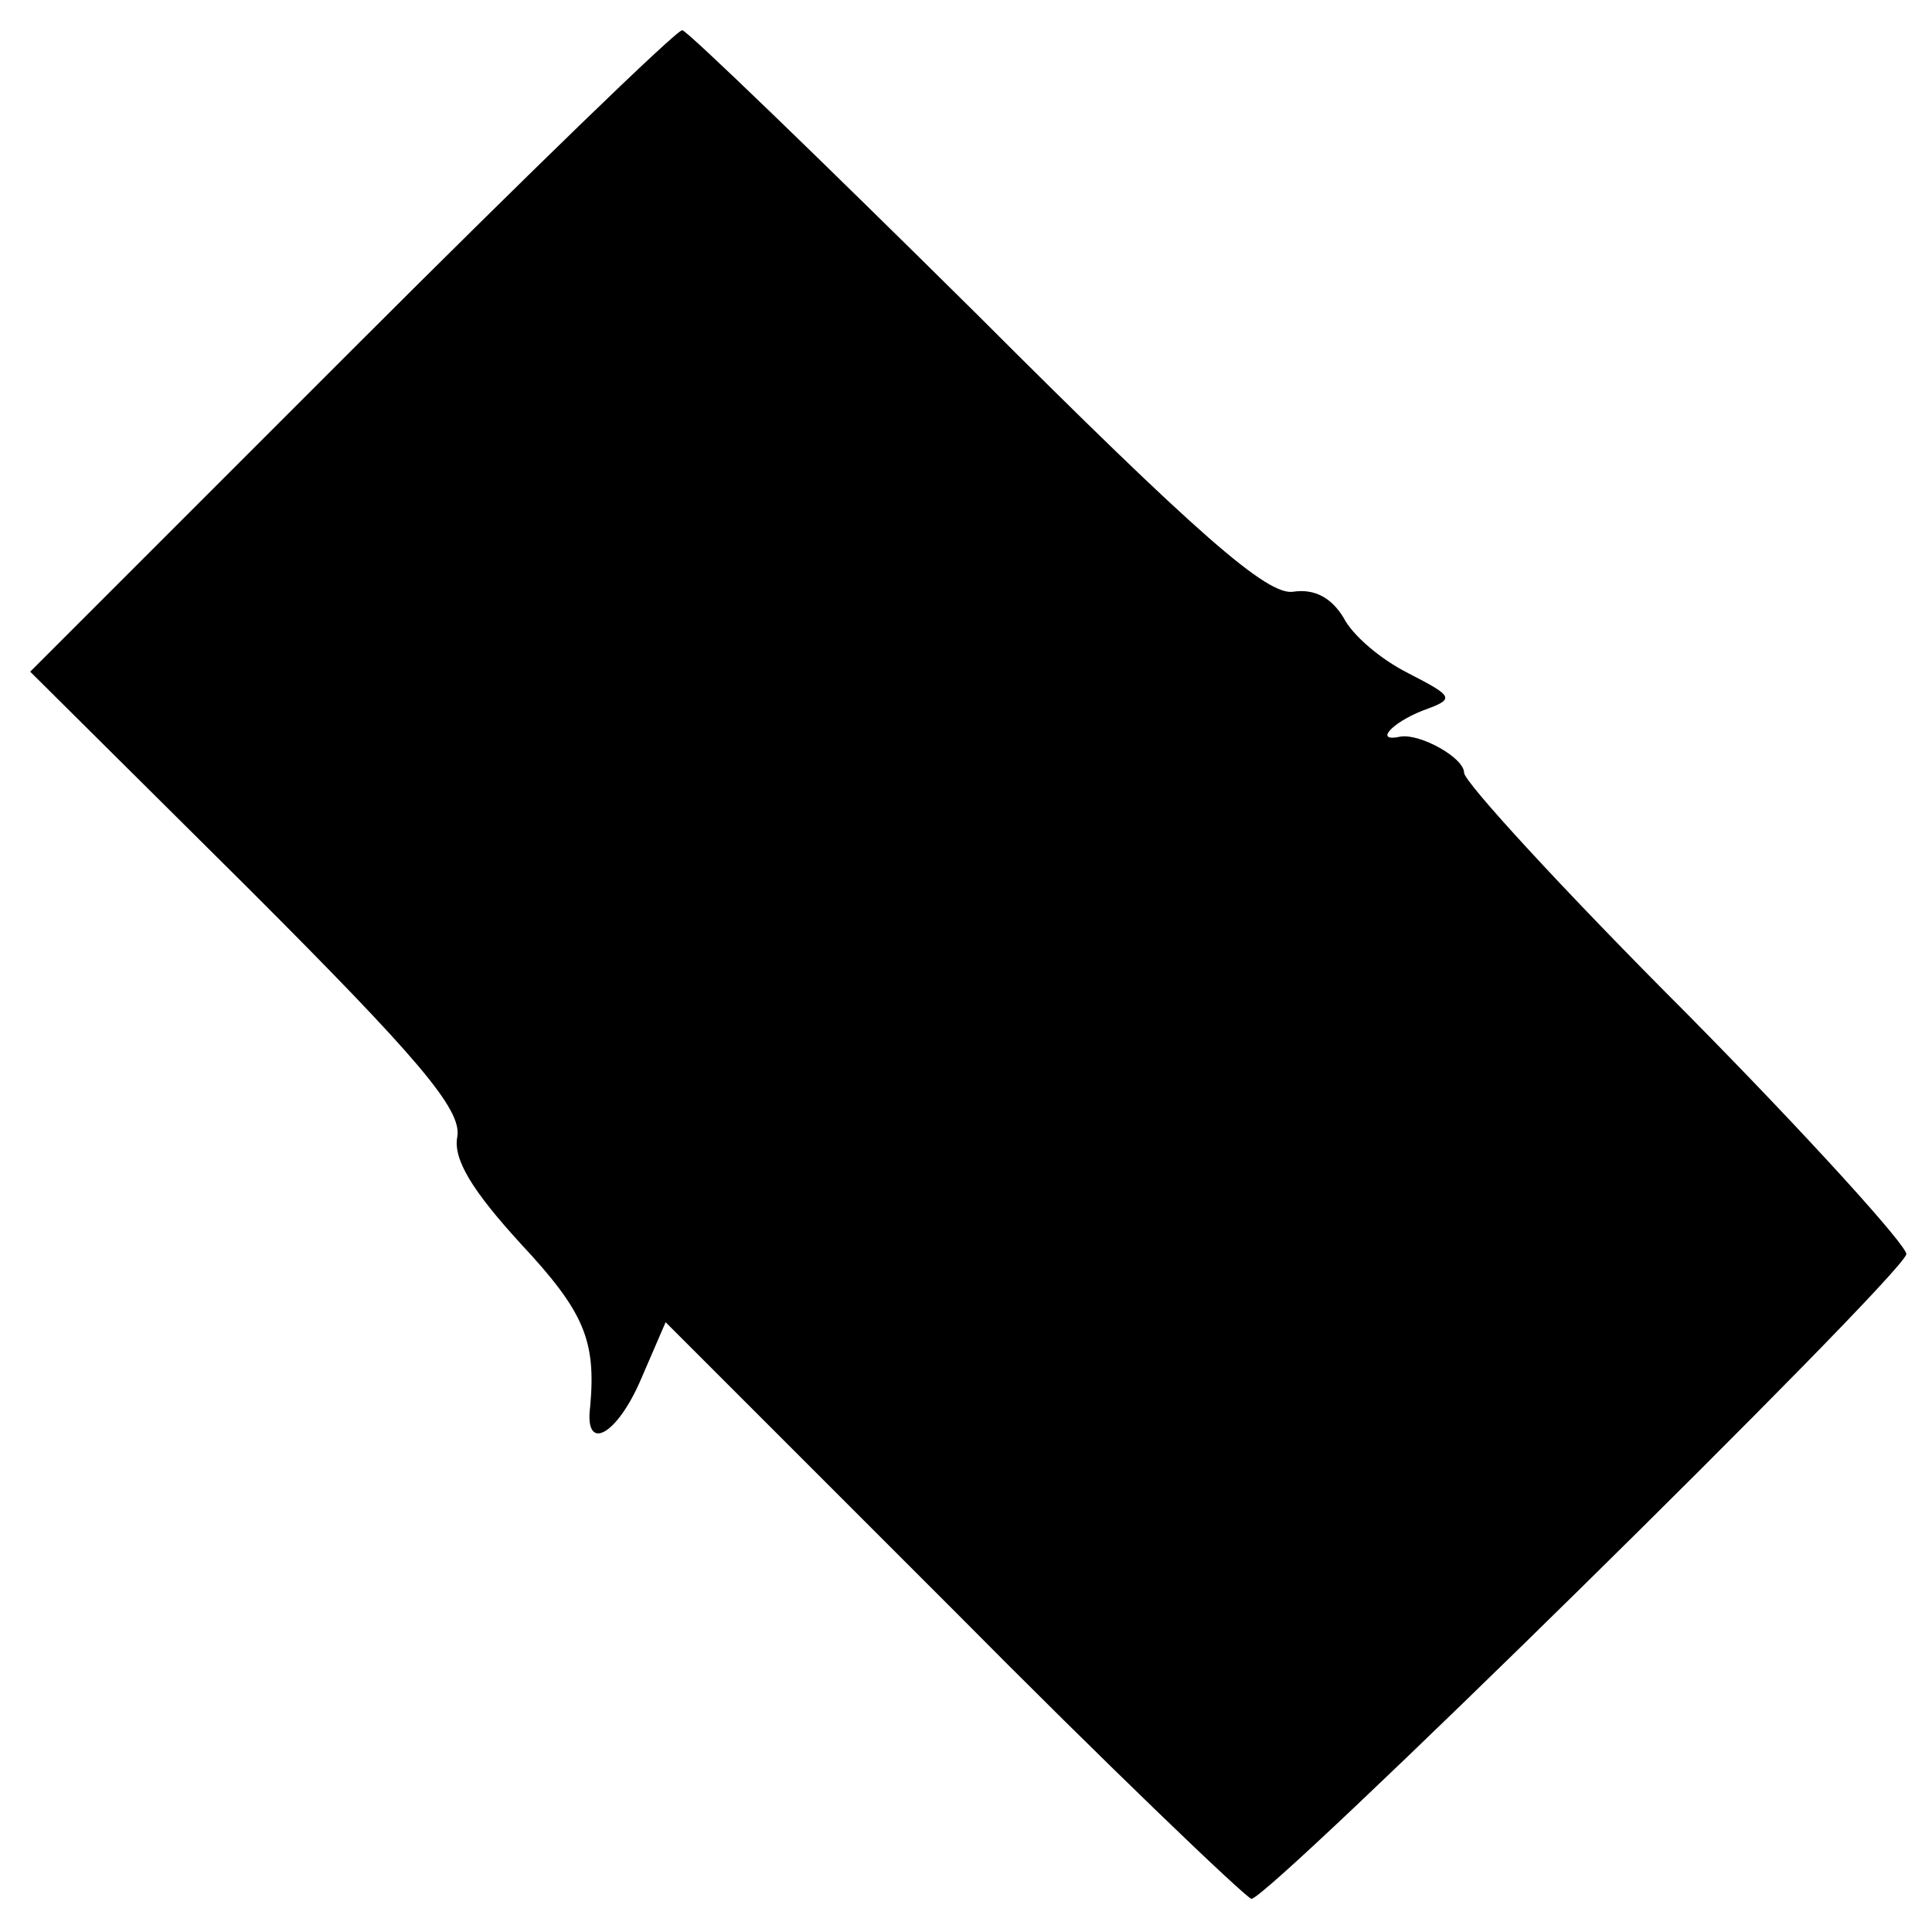
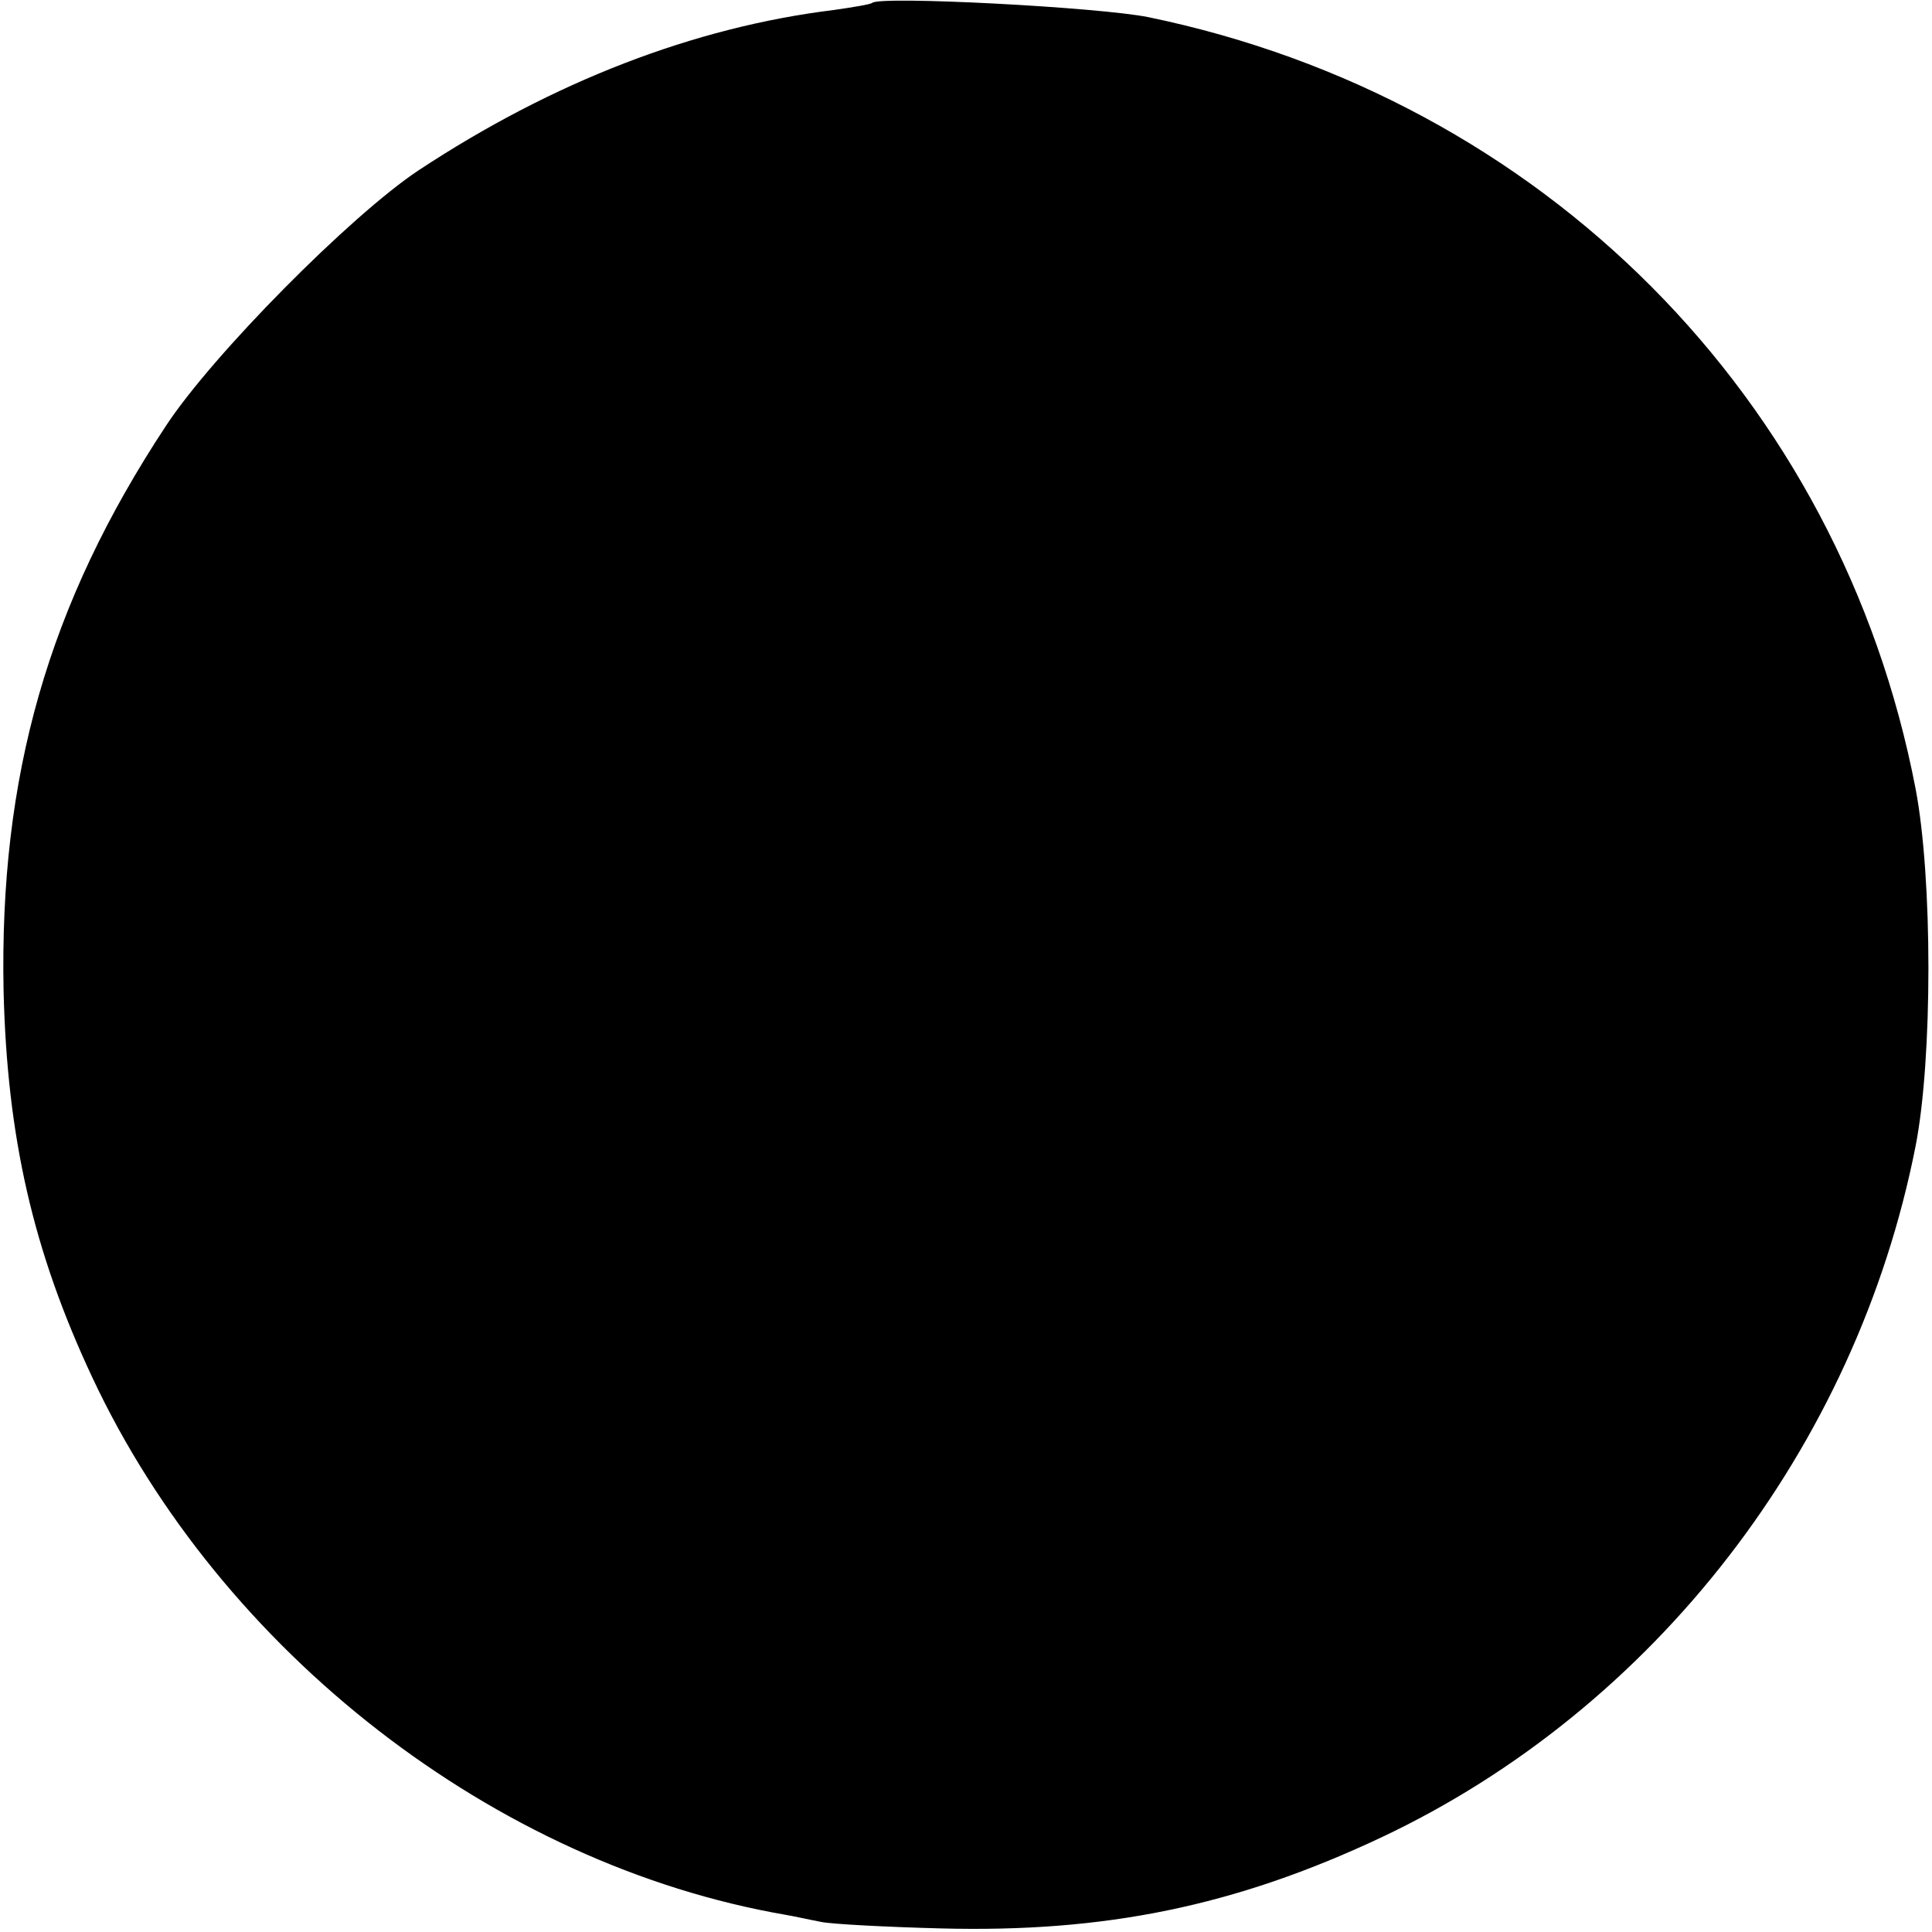
- <svg xmlns="http://www.w3.org/2000/svg" version="1.0" width="128pt" height="128pt" viewBox="0 0 128 128" preserveAspectRatio="xMidYMid meet">
-   <g transform="translate(0,128) scale(0.1,-0.1)" fill="#000000" stroke="none">
-     <path d="M232 1047 l-212 -212 144 -143 c113 -113 142 -147 139 -165 -3 -15 10 -36 42 -71 42 -45 50 -64 46 -108 -4 -31 18 -19 34 19 l16 37 189 -189 c104 -105 194 -191 199 -193 9 -3 429 410 434 427 1 5 -64 77 -145 159 -82 82 -148 154 -148 160 0 10 -29 26 -42 24 -18 -4 -6 9 14 17 22 8 22 9 -9 25 -18 9 -37 25 -43 37 -8 13 -19 19 -33 17 -17 -3 -63 37 -210 184 -104 103 -192 188 -195 188 -4 0 -103 -96 -220 -213z" />
+ <svg xmlns="http://www.w3.org/2000/svg" version="1.0" width="270pt" height="270pt" viewBox="0 0 270 270" preserveAspectRatio="xMidYMid meet">
+   <g transform="translate(0,270) scale(0.1,-0.1)" fill="#000000" stroke="none">
+     <path d="M1219 2696 c-2 -2 -26 -6 -54 -10 -195 -24 -392 -100 -580 -224 -95 -63 -288 -258 -353 -357 -165 -250 -233 -490 -227 -790 5 -204 41 -363 124 -540 180 -384 563 -681 969 -751 12 -2 34 -7 50 -10 15 -3 90 -7 167 -9 229 -6 411 31 615 127 382 180 664 545 747 966 24 122 24 375 0 500 -105 546 -521 964 -1072 1078 -69 14 -375 30 -386 20z" />
  </g>
</svg>
